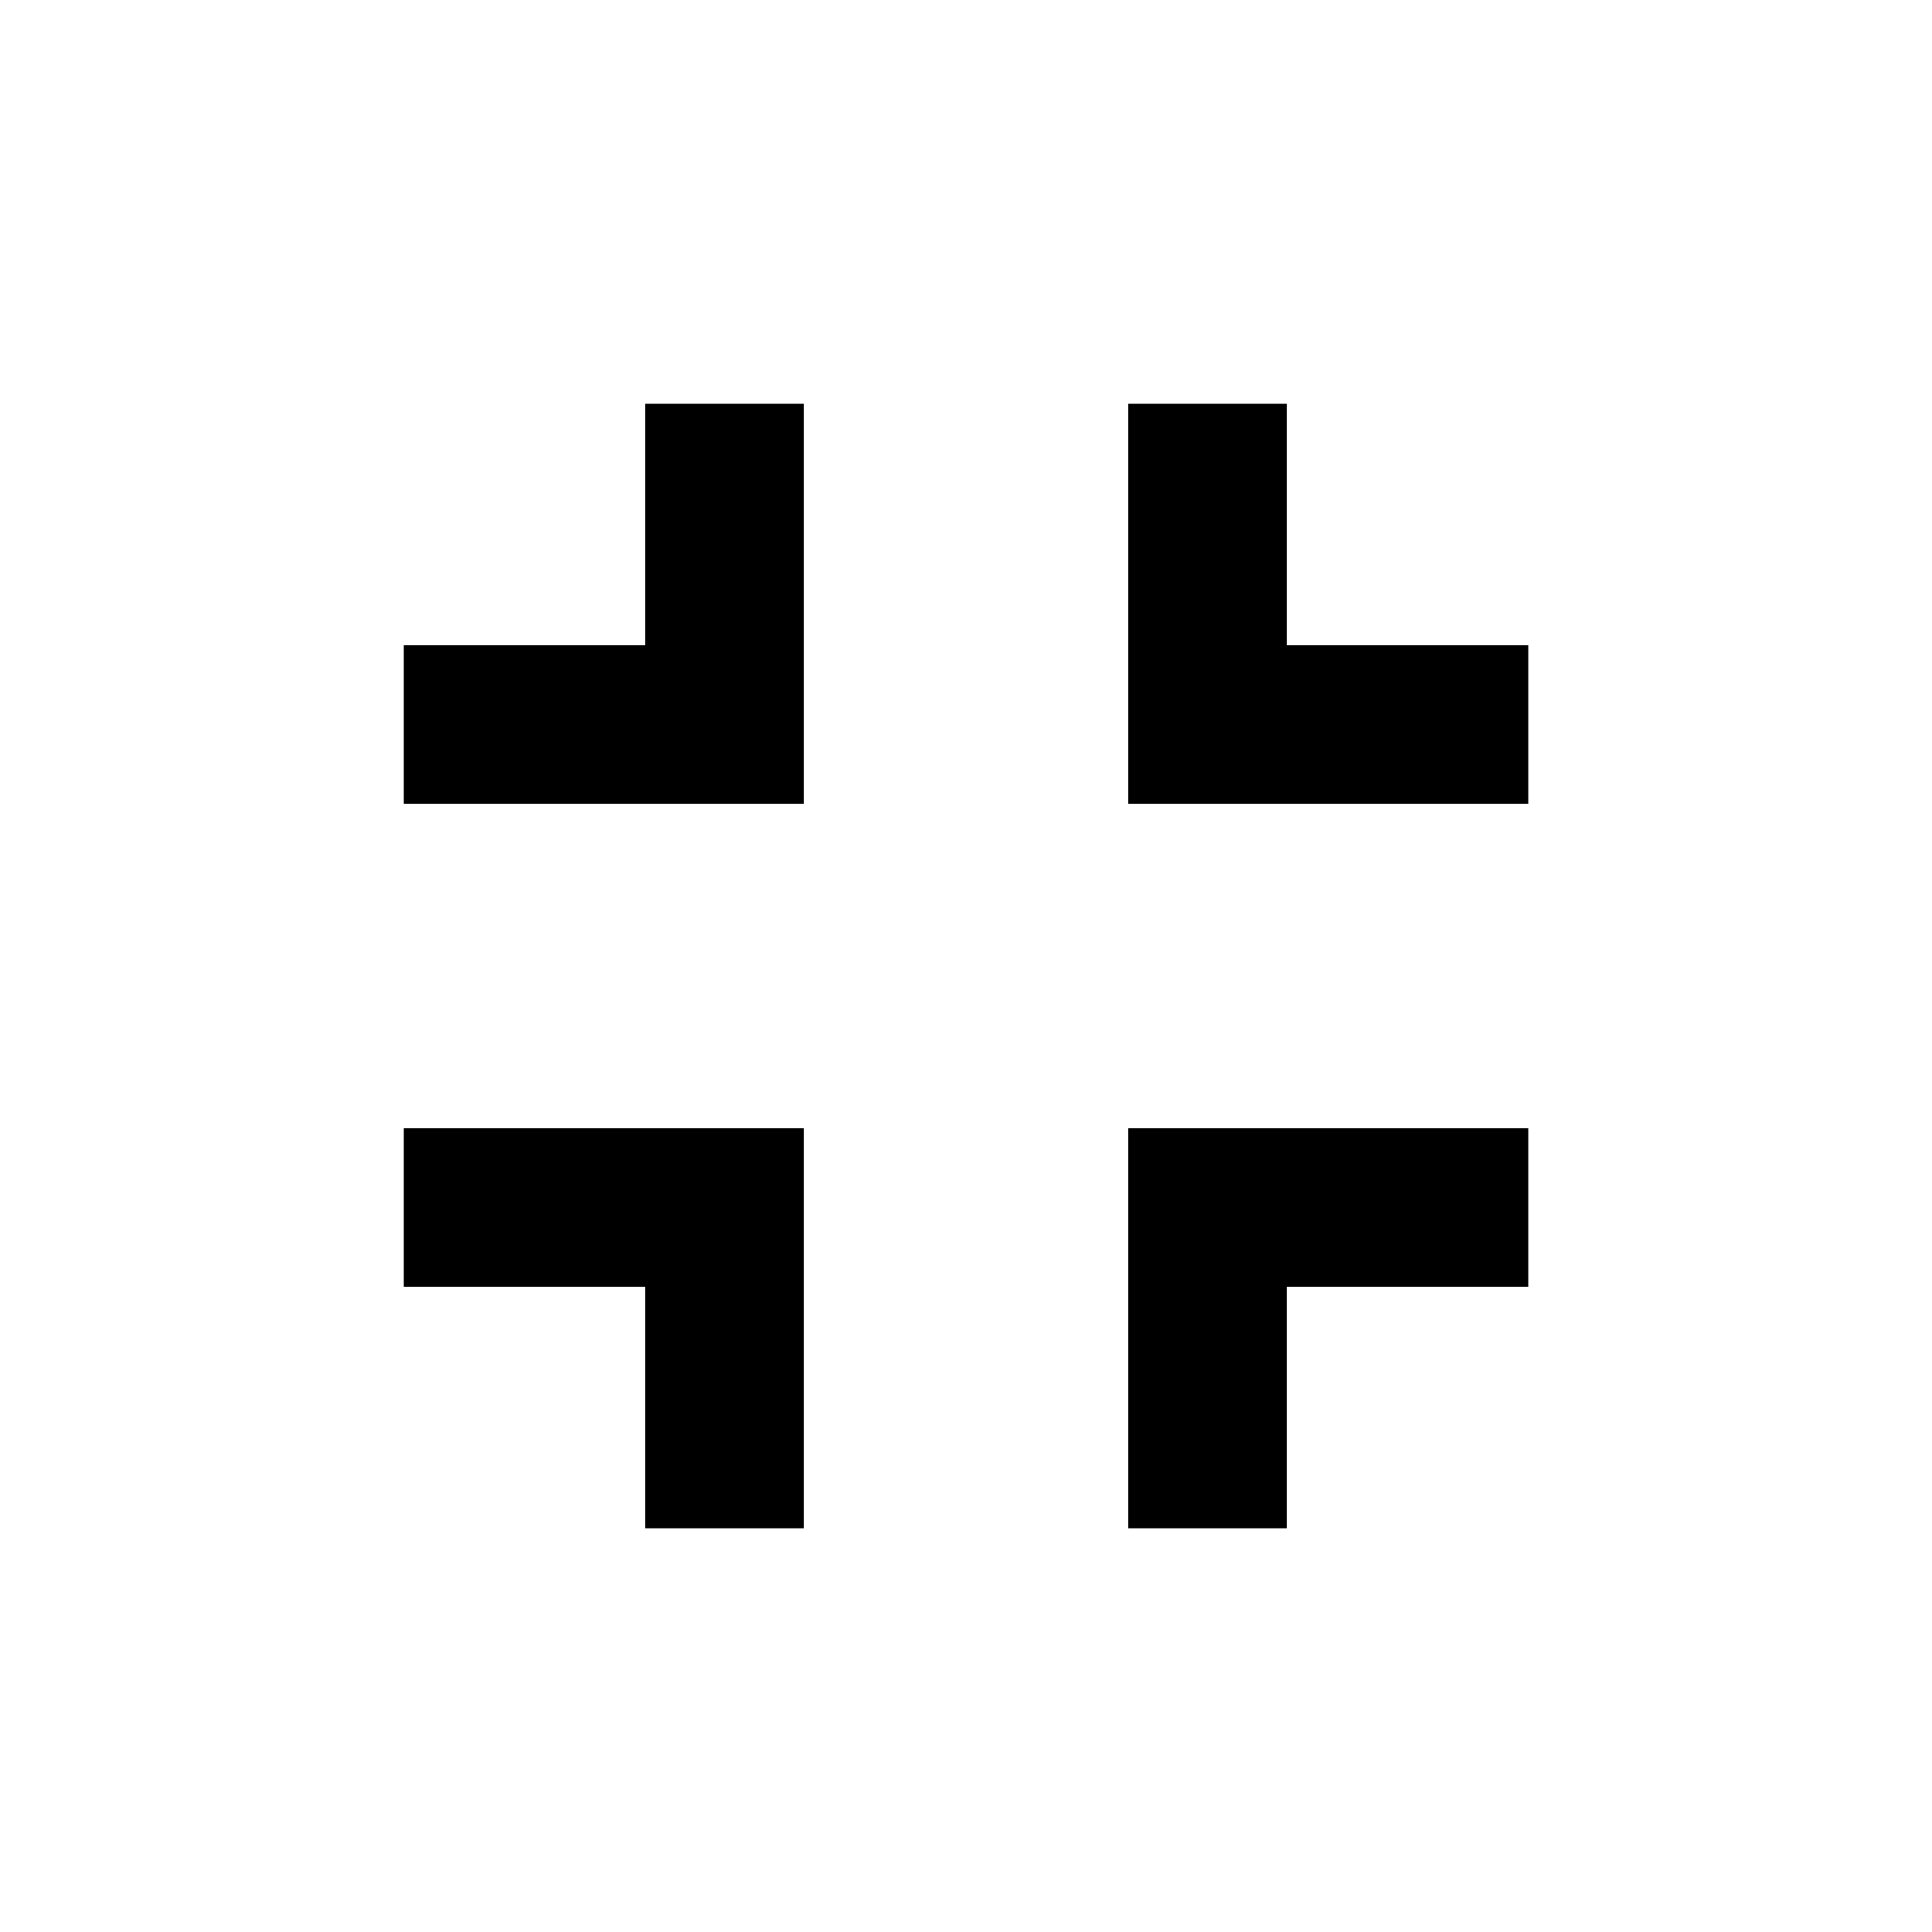
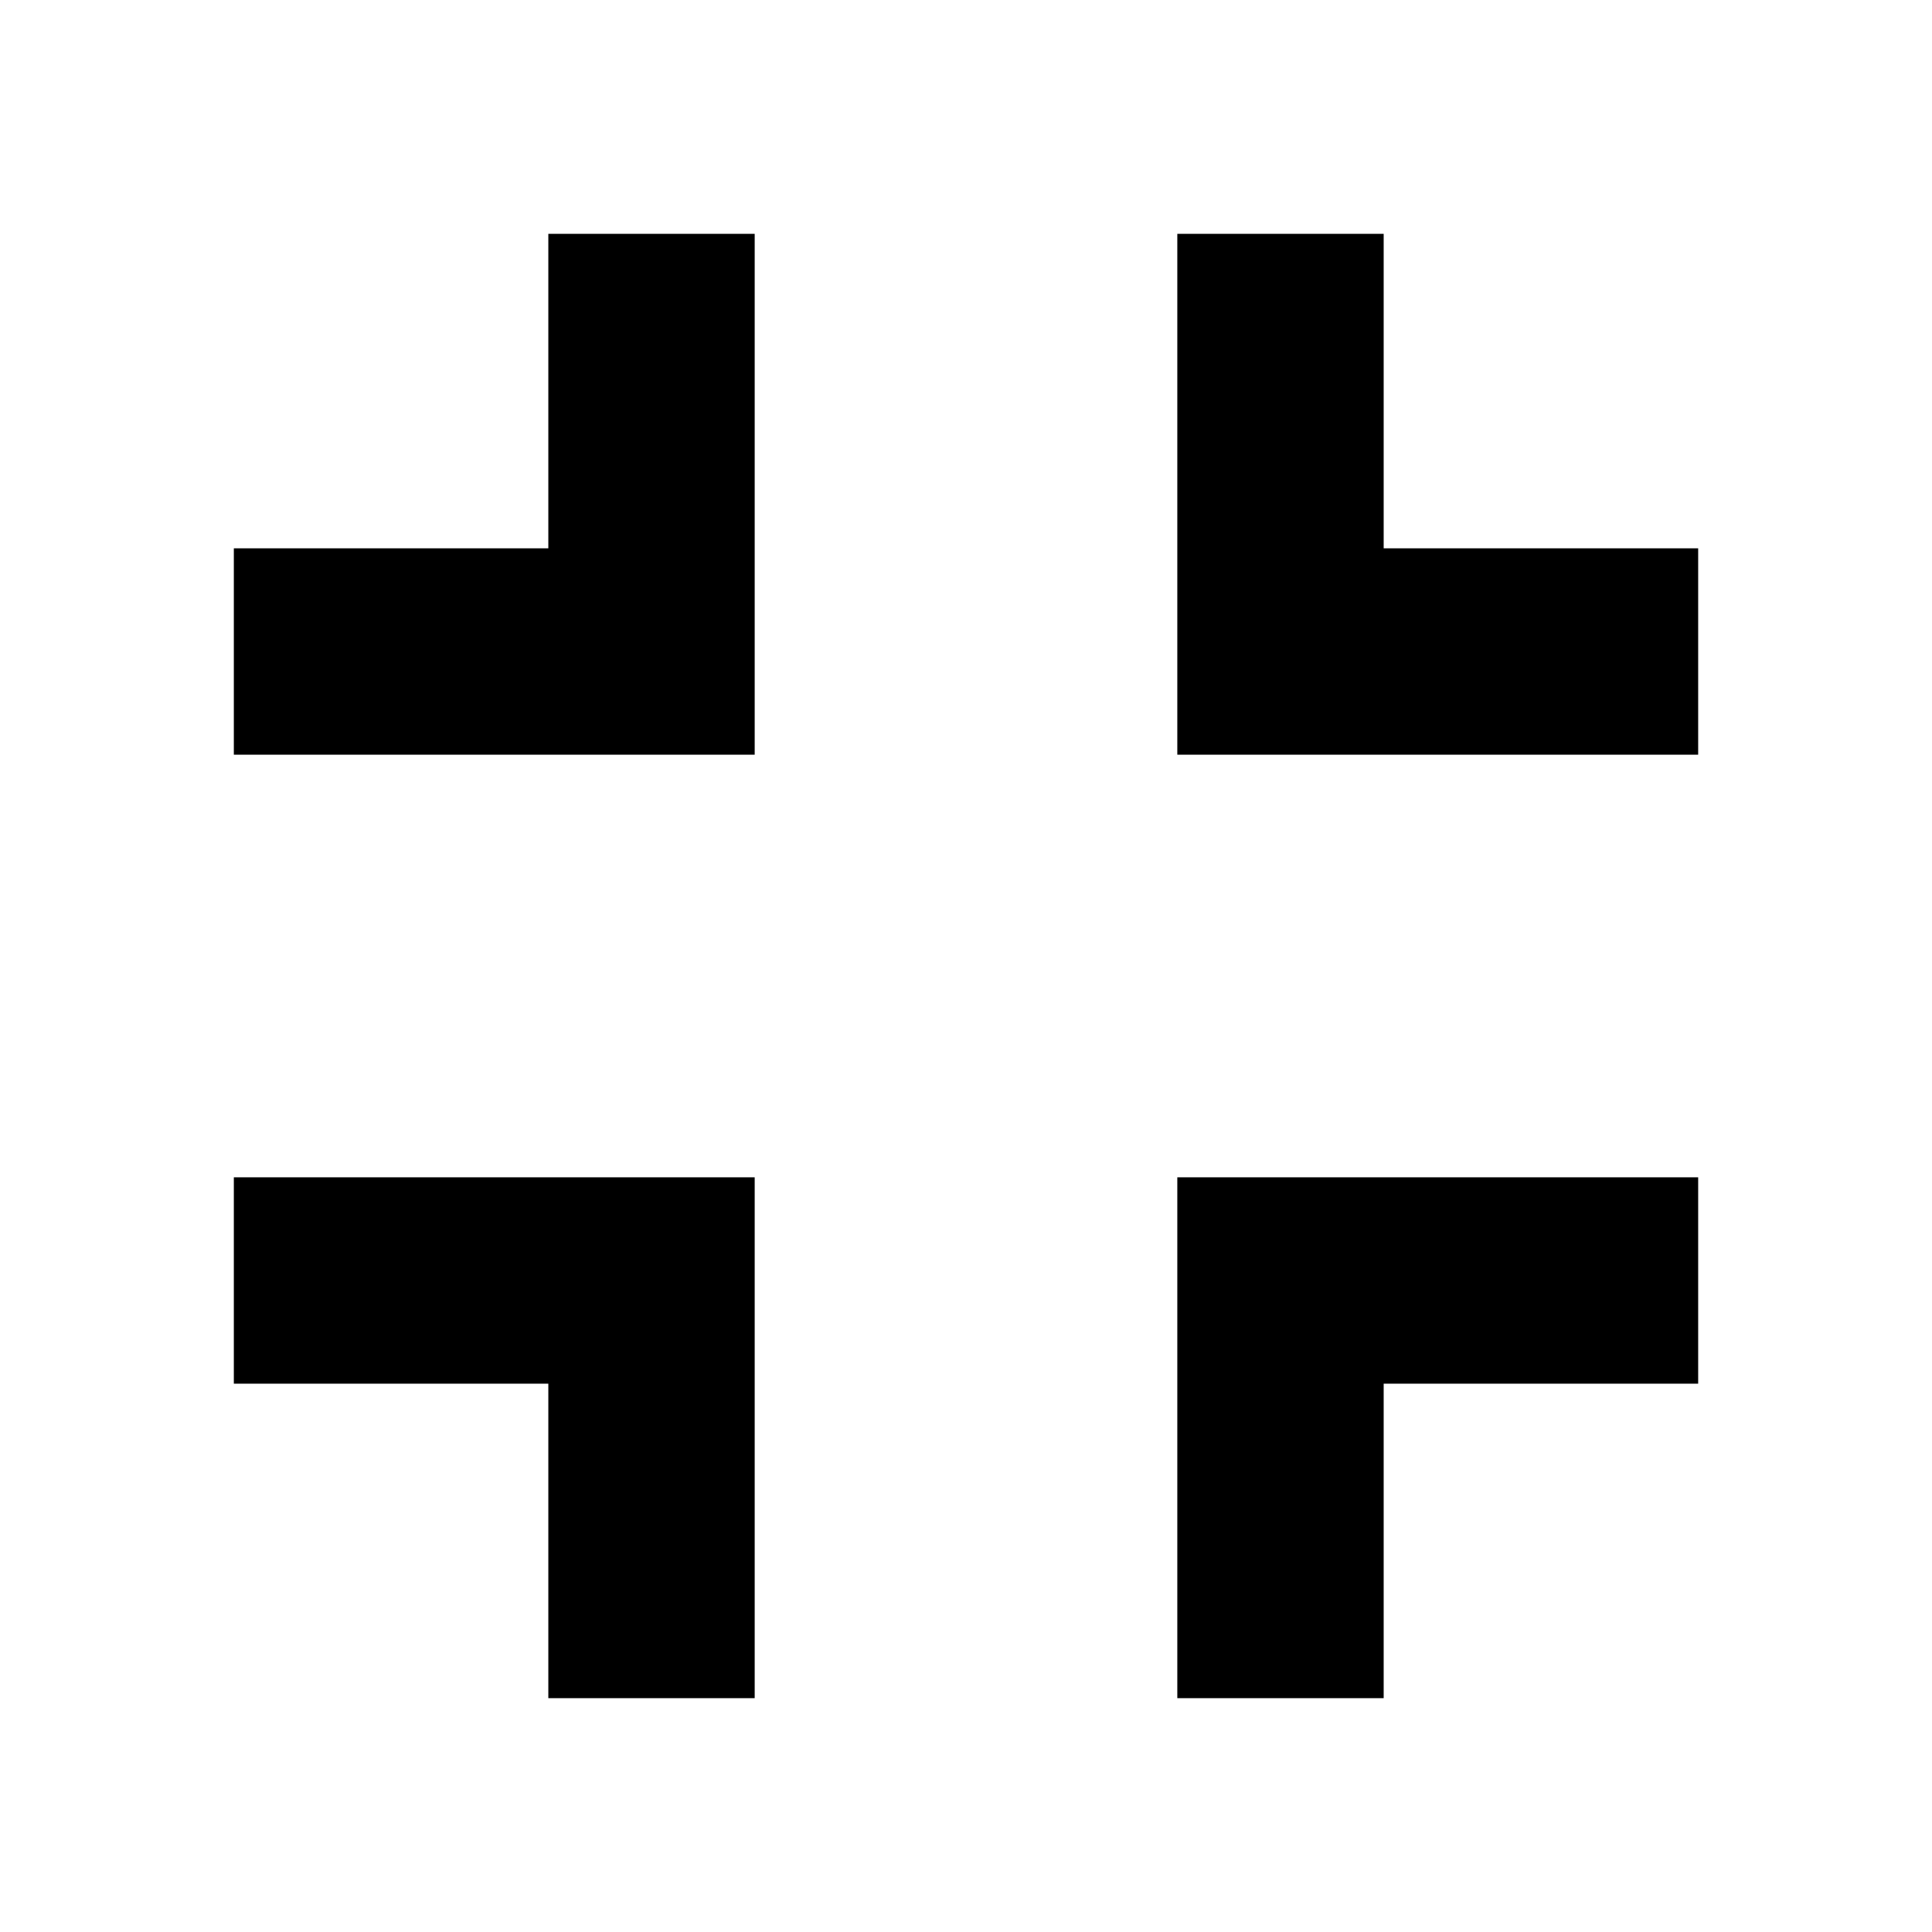
- <svg xmlns="http://www.w3.org/2000/svg" version="1.1" width="32" height="32" viewBox="0 0 32 32">
-   <path d="M21.313 10.688h4v2.625h-6.625v-6.625h2.625v4zM18.688 25.313v-6.625h6.625v2.625h-4v4h-2.625zM10.688 10.688v-4h2.625v6.625h-6.625v-2.625h4zM6.688 21.313v-2.625h6.625v6.625h-2.625v-4h-4z" />
+ <svg xmlns="http://www.w3.org/2000/svg" width="32" height="32" version="1.1" viewBox="0 0 32 32">
+   <path d="m22.918 9.082h5.209v3.418h-8.627v-8.627h3.418zm-3.418 19.045v-8.627h8.627v3.418h-5.209v5.209zm-10.418-19.045v-5.209h3.418v8.627h-8.627v-3.418zm-5.209 13.836v-3.418h8.627v8.627h-3.418v-5.209z" style="stroke-width:1.302" />
</svg>
